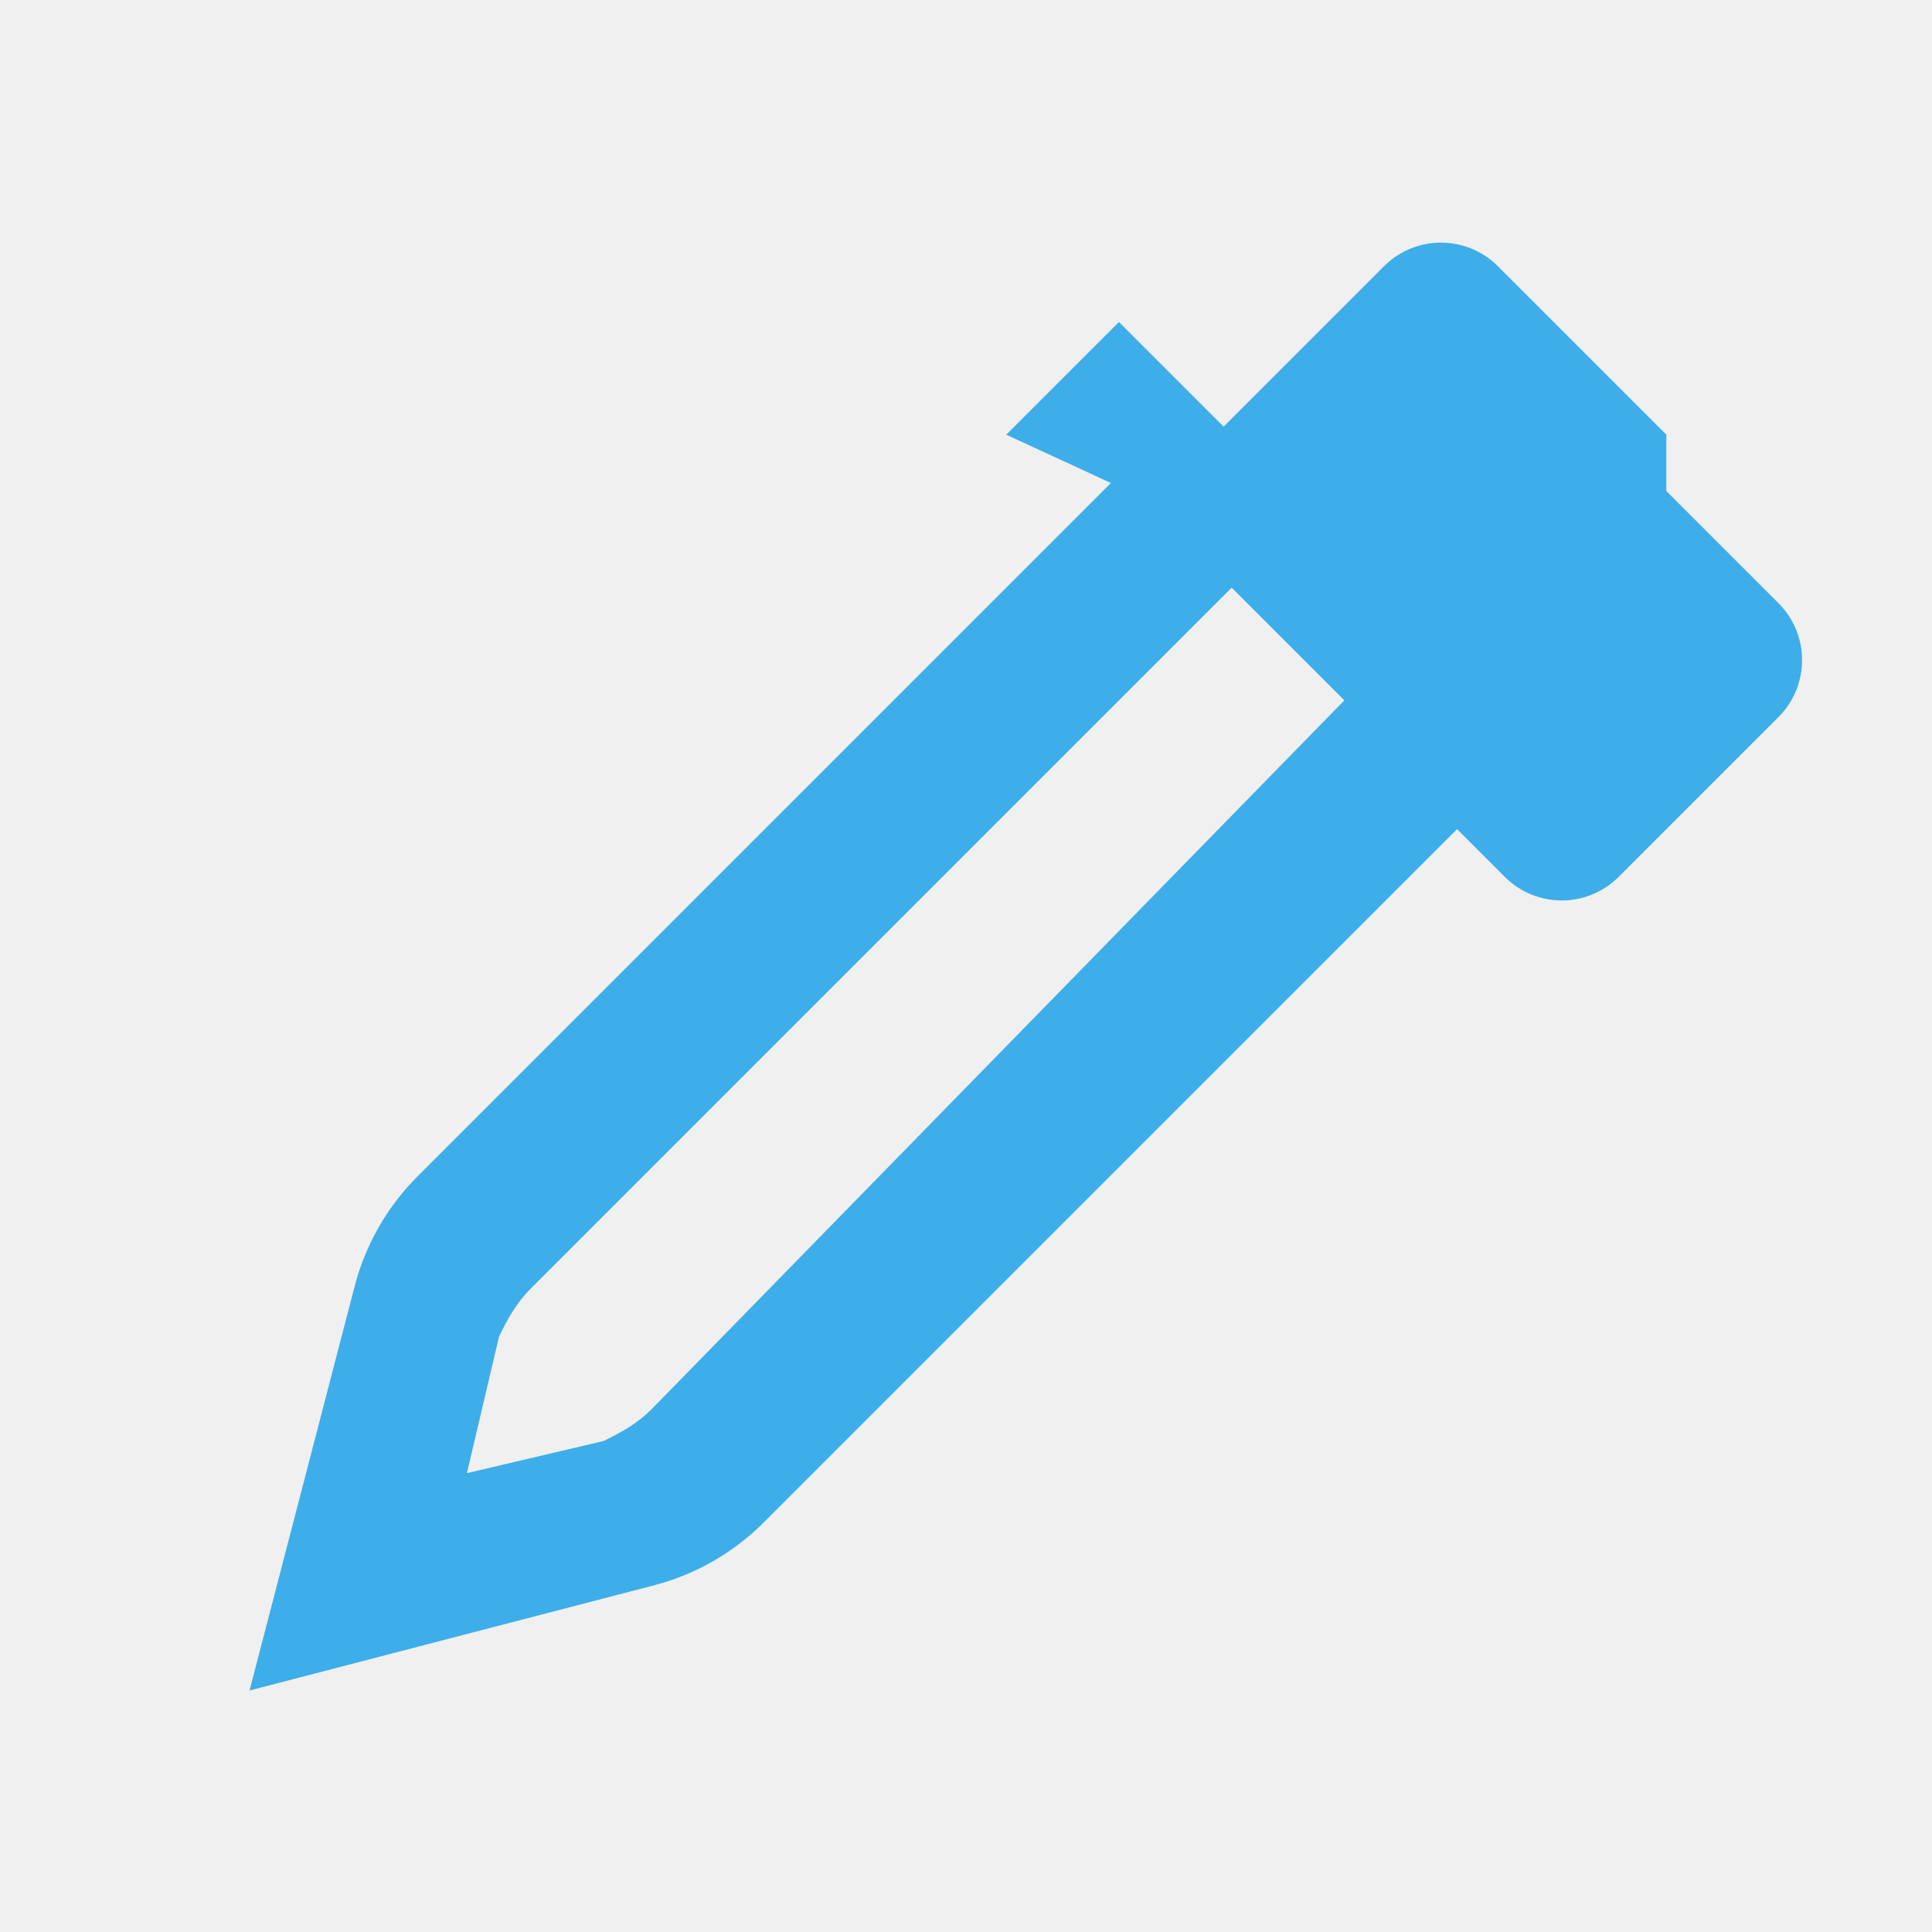
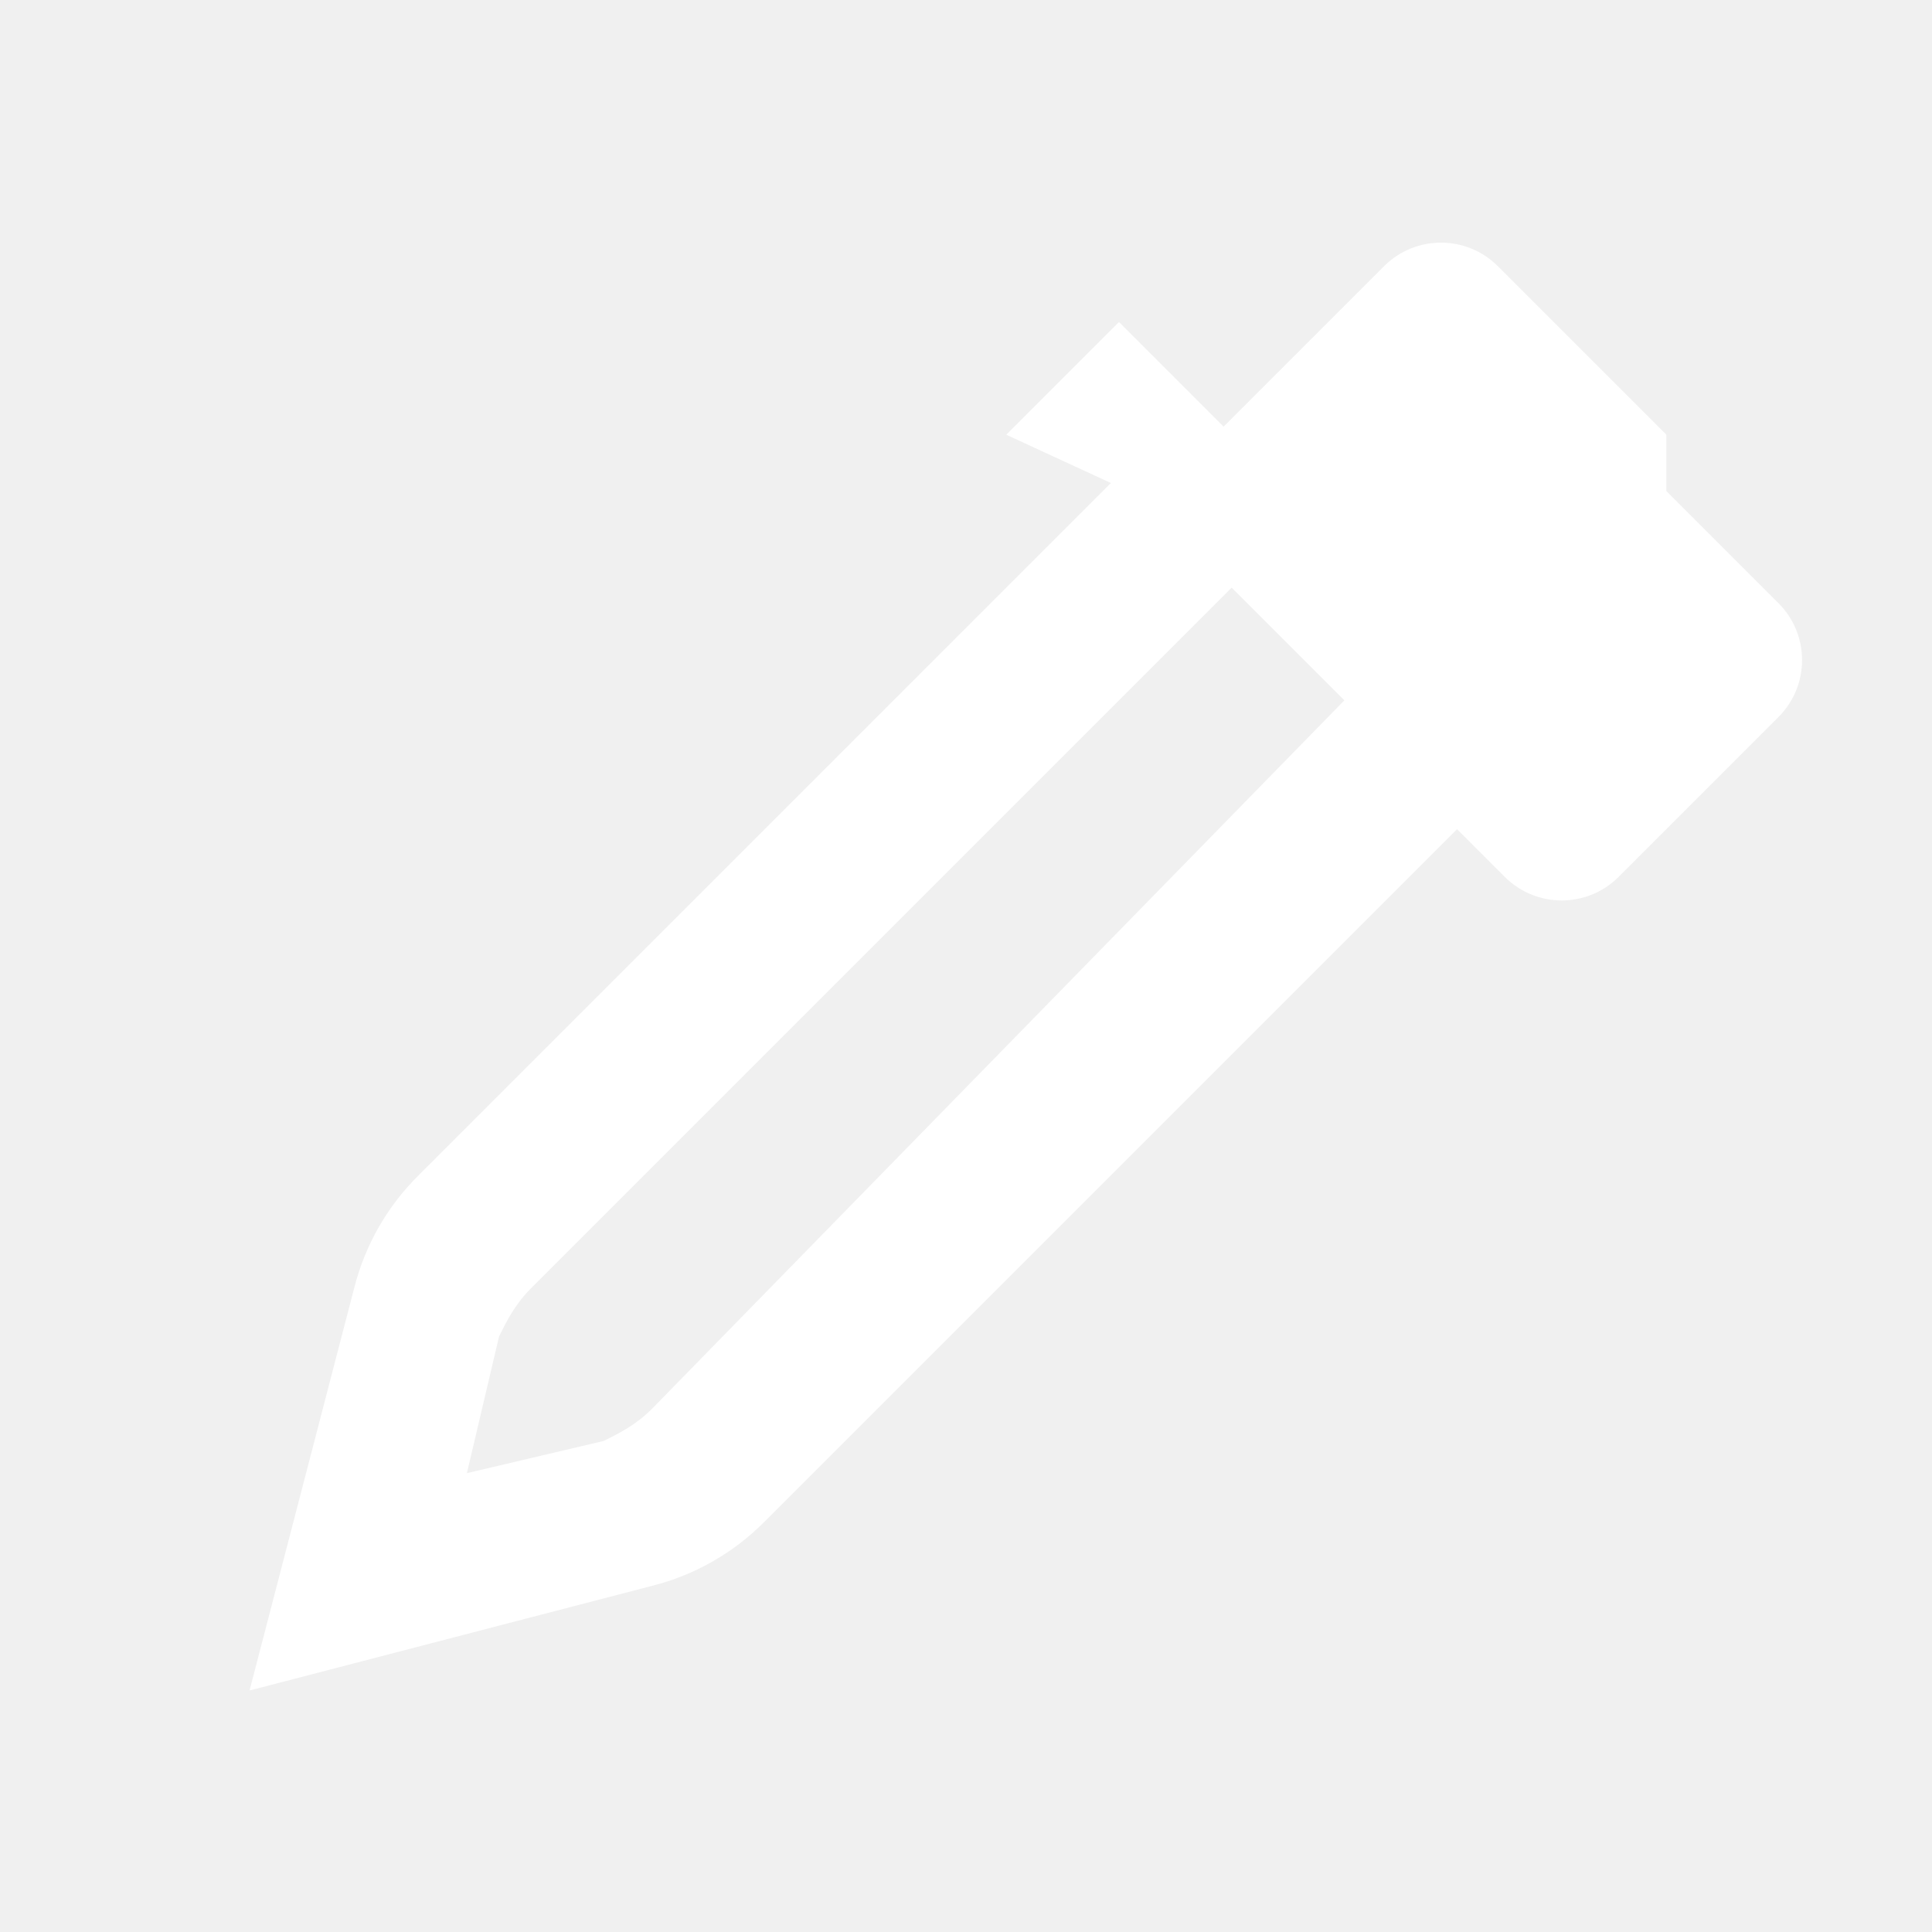
<svg xmlns="http://www.w3.org/2000/svg" viewBox="0 0 24 24">
-   <path fill="#3daee9" d="M20.7 5.4 18.6 3.3a1 1 0 0 0-1.4 0l-2 2-1.3-1.3-1.4 1.4L13.8 6 5.2 14.6a3 3 0 0 0-.8 1.4L3.1 21l5-1.3a3 3 0 0 0 1.4-.8l8.6-8.6.6.6a1 1 0 0 0 1.4 0l2-2a1 1 0 0 0 0-1.4l-1.4-1.4ZM8.1 17.5c-.2.2-.4.3-.6.4l-1.7.4.4-1.7c.1-.2.2-.4.4-.6l8.7-8.7 1.4 1.4-8.6 8.8Z" />
+   <path fill="#ffffff" d="M20.7 5.4 18.6 3.3a1 1 0 0 0-1.4 0l-2 2-1.3-1.3-1.4 1.4L13.8 6 5.2 14.6a3 3 0 0 0-.8 1.4L3.1 21l5-1.3a3 3 0 0 0 1.4-.8l8.6-8.6.6.6a1 1 0 0 0 1.4 0l2-2a1 1 0 0 0 0-1.4l-1.4-1.4ZM8.1 17.5c-.2.2-.4.3-.6.4l-1.7.4.4-1.7c.1-.2.2-.4.4-.6l8.7-8.7 1.4 1.4-8.6 8.8Z" />
</svg>
